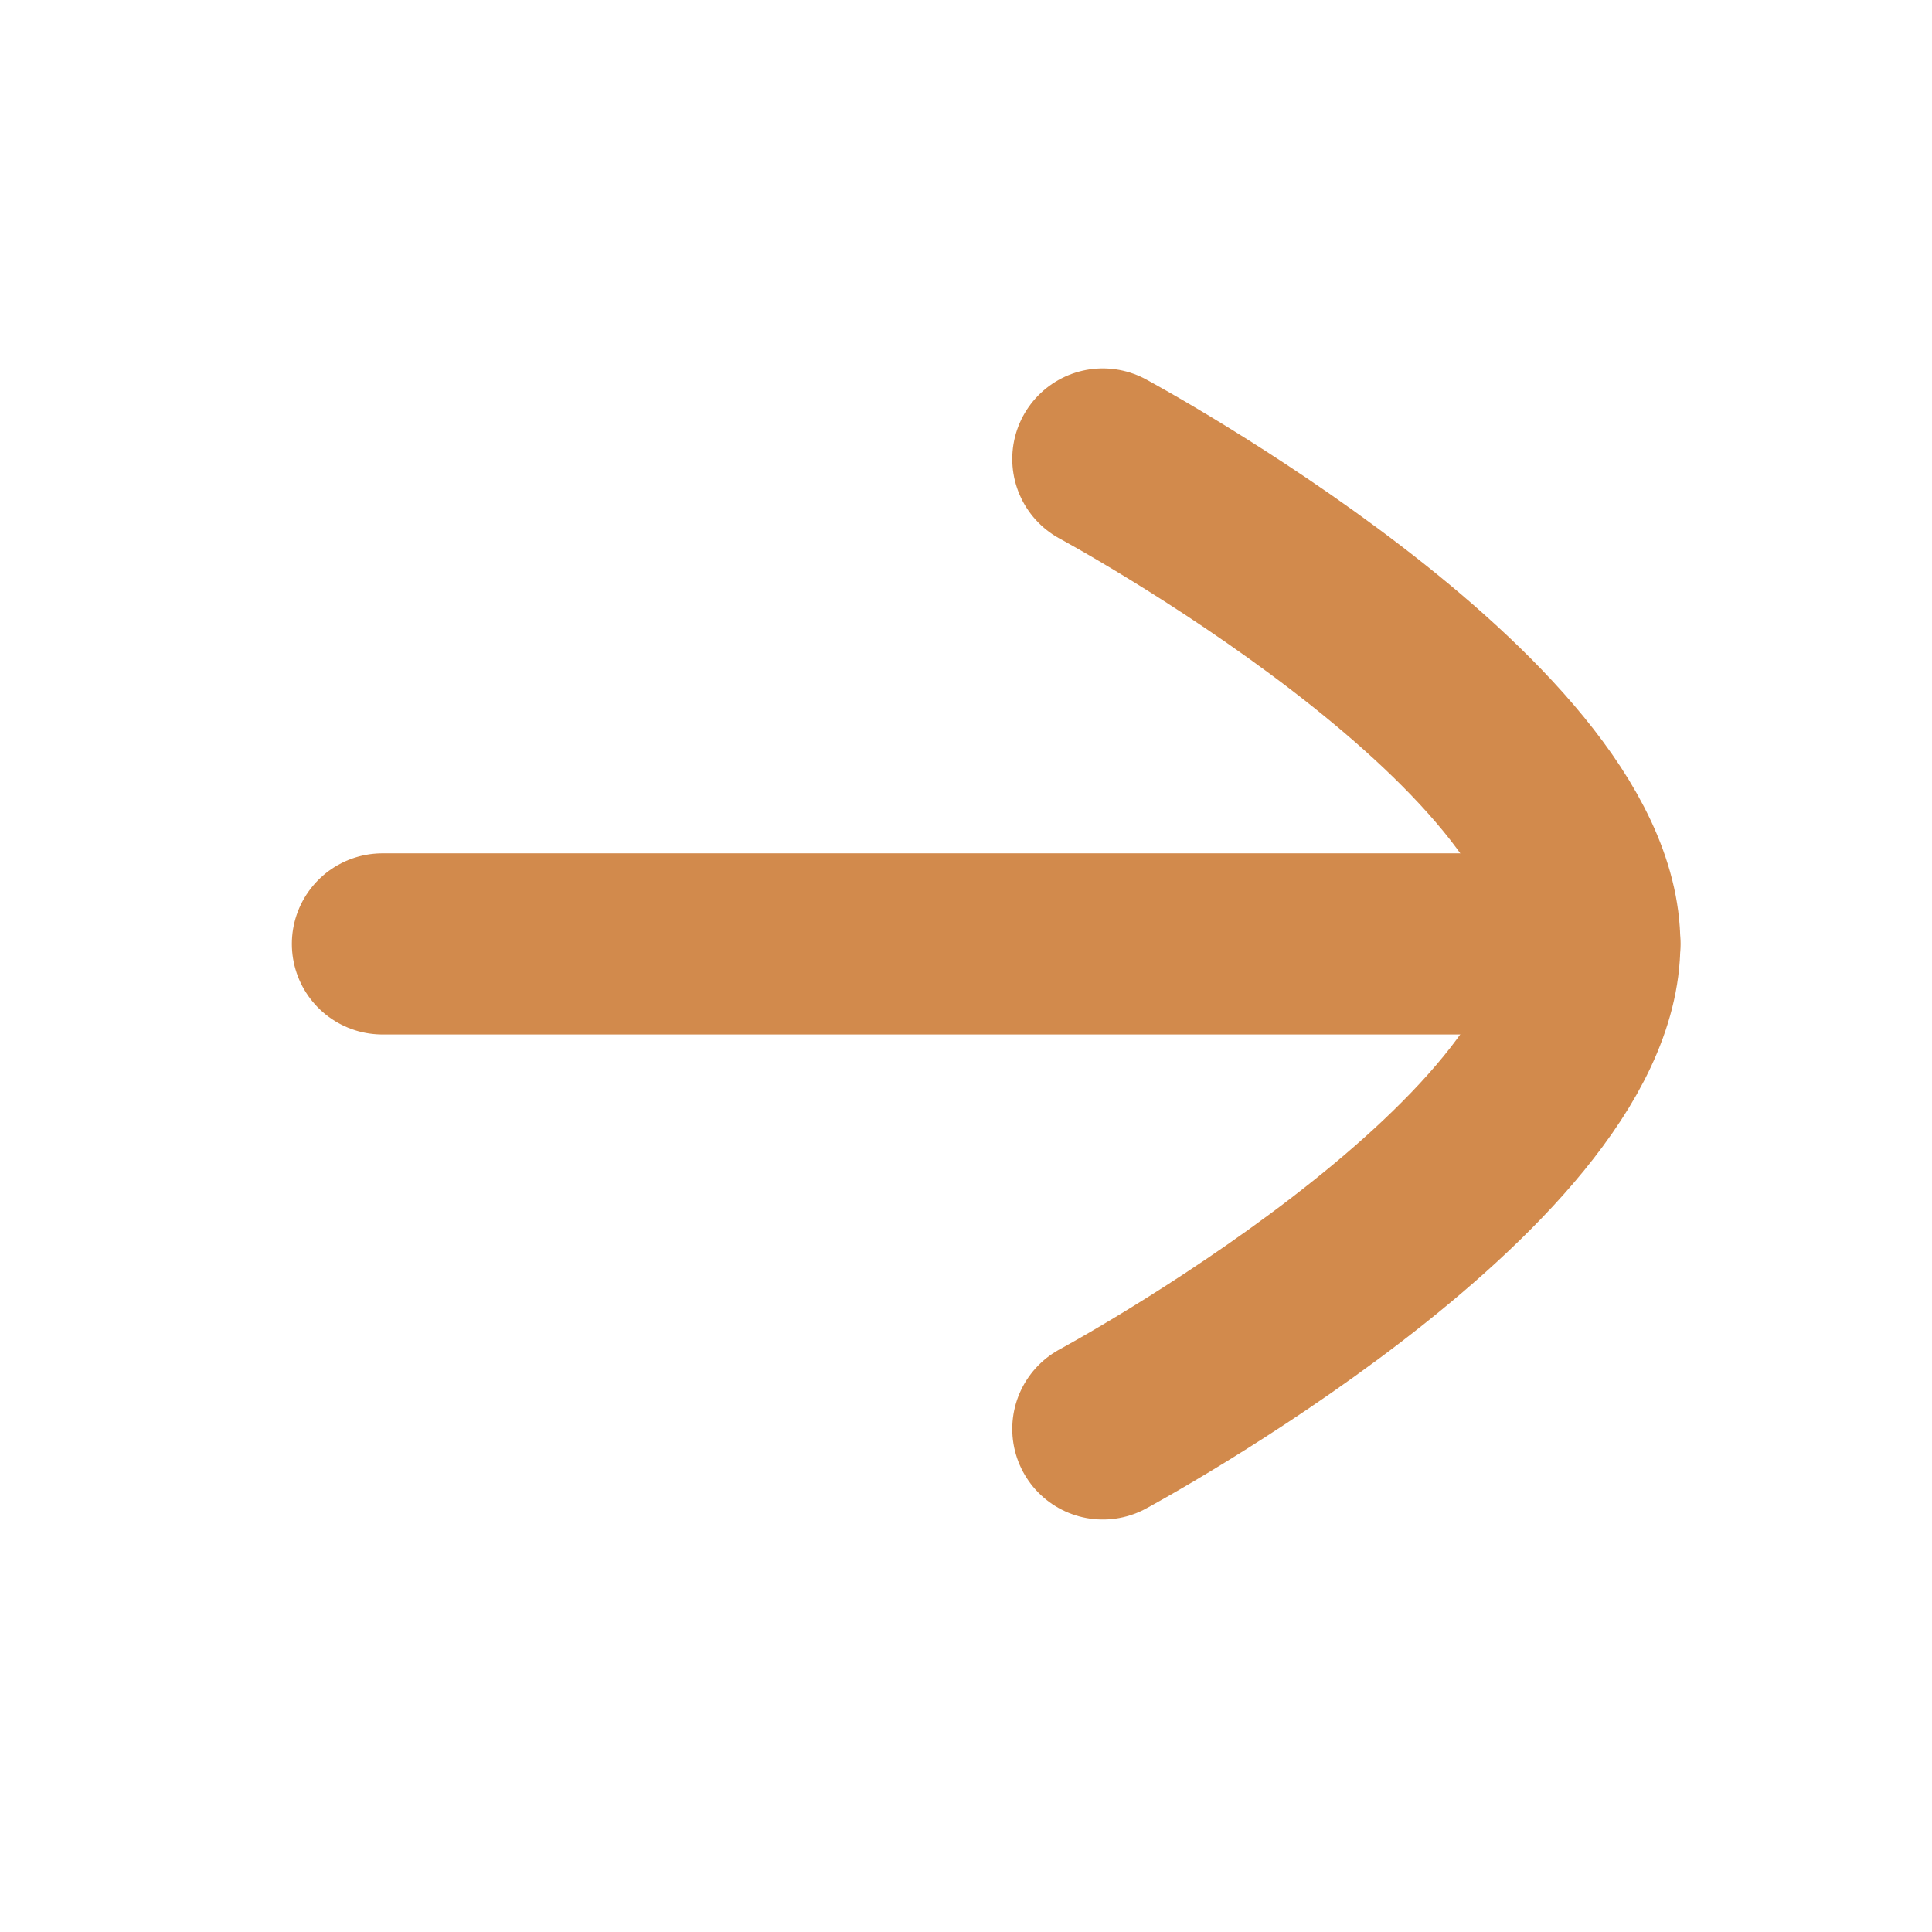
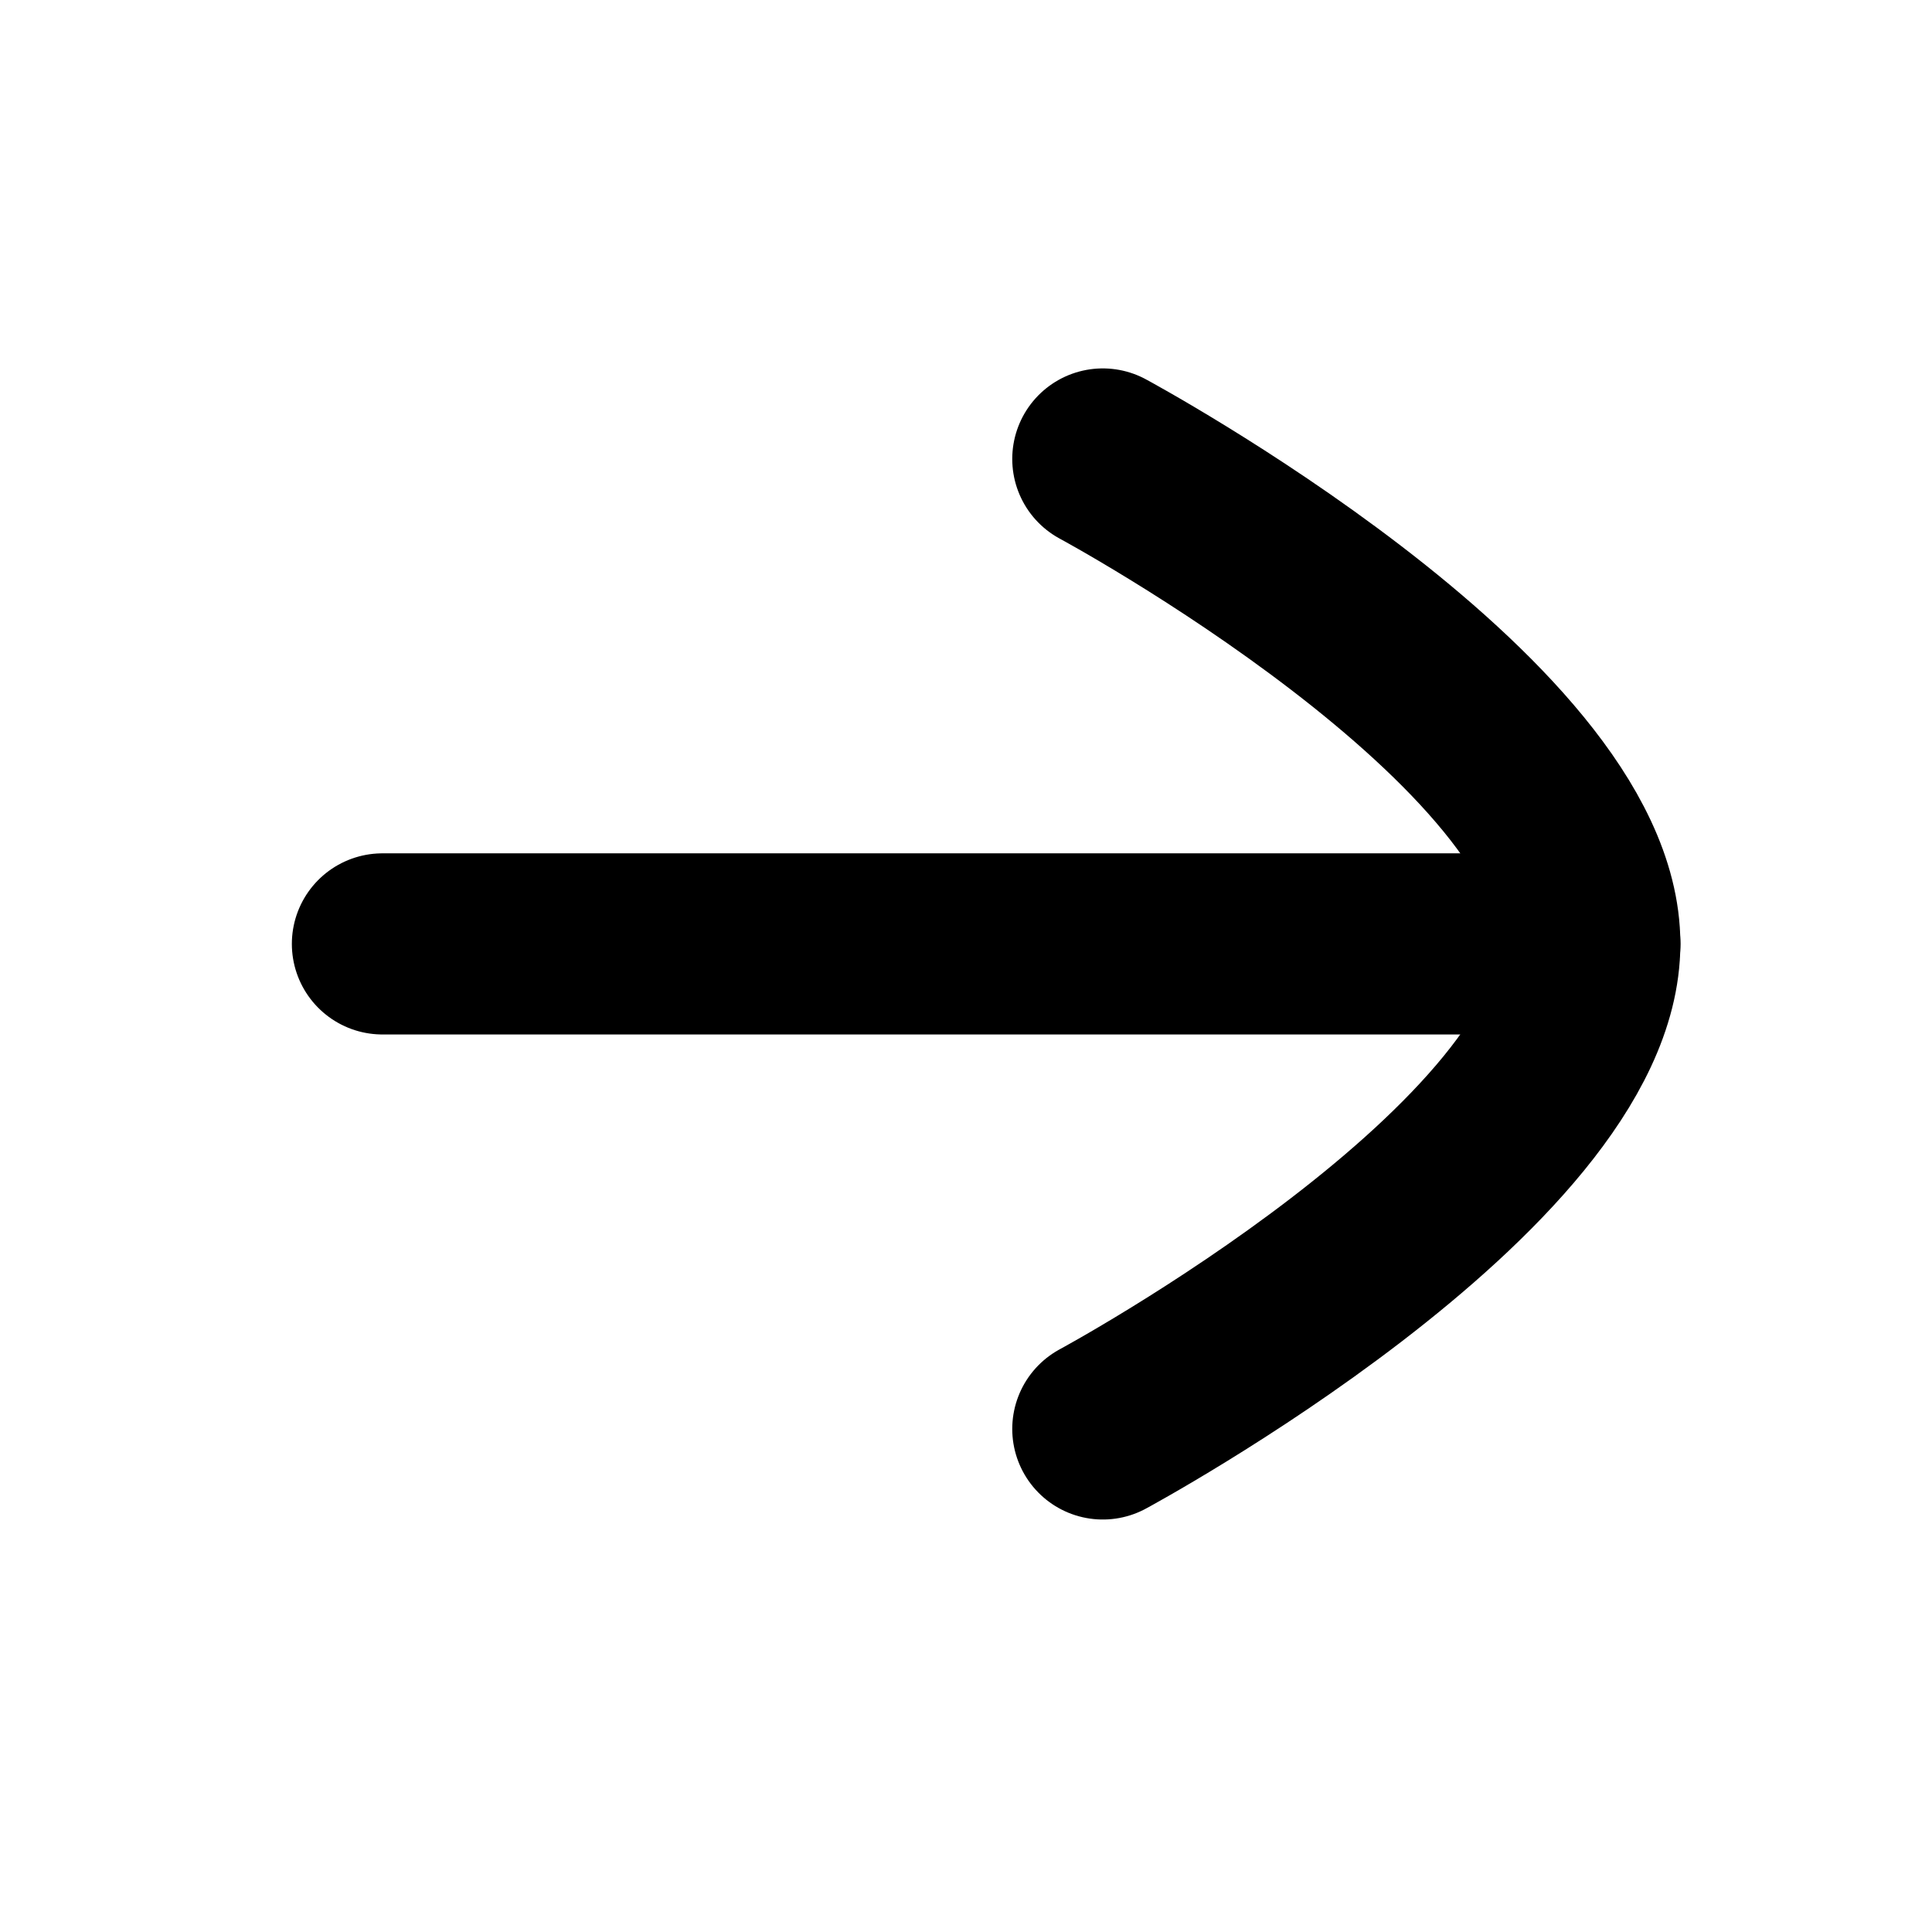
- <svg xmlns="http://www.w3.org/2000/svg" width="16" height="16" viewBox="0 0 16 16" fill="none">
-   <path d="M13.167 7.817L3.167 7.817" stroke-width="1.5" stroke-linecap="round" stroke-linejoin="round" stroke="#D28A4C" />
-   <path d="M9.133 3.801C9.133 3.801 13.166 5.975 13.166 7.816C13.166 9.659 9.133 11.834 9.133 11.834" stroke-width="1.5" stroke-linecap="round" stroke-linejoin="round" stroke="#D28A4C" />
+ <svg xmlns="http://www.w3.org/2000/svg" viewBox="0 0 16 16" fill="none">
+   <path d="M13.167 7.817L3.167 7.817" stroke-width="1.5" stroke-linecap="round" stroke-linejoin="round" stroke="currentColor" />
+   <path d="M9.133 3.801C9.133 3.801 13.166 5.975 13.166 7.816C13.166 9.659 9.133 11.834 9.133 11.834" stroke-width="1.5" stroke-linecap="round" stroke-linejoin="round" stroke="currentColor" />
</svg>
